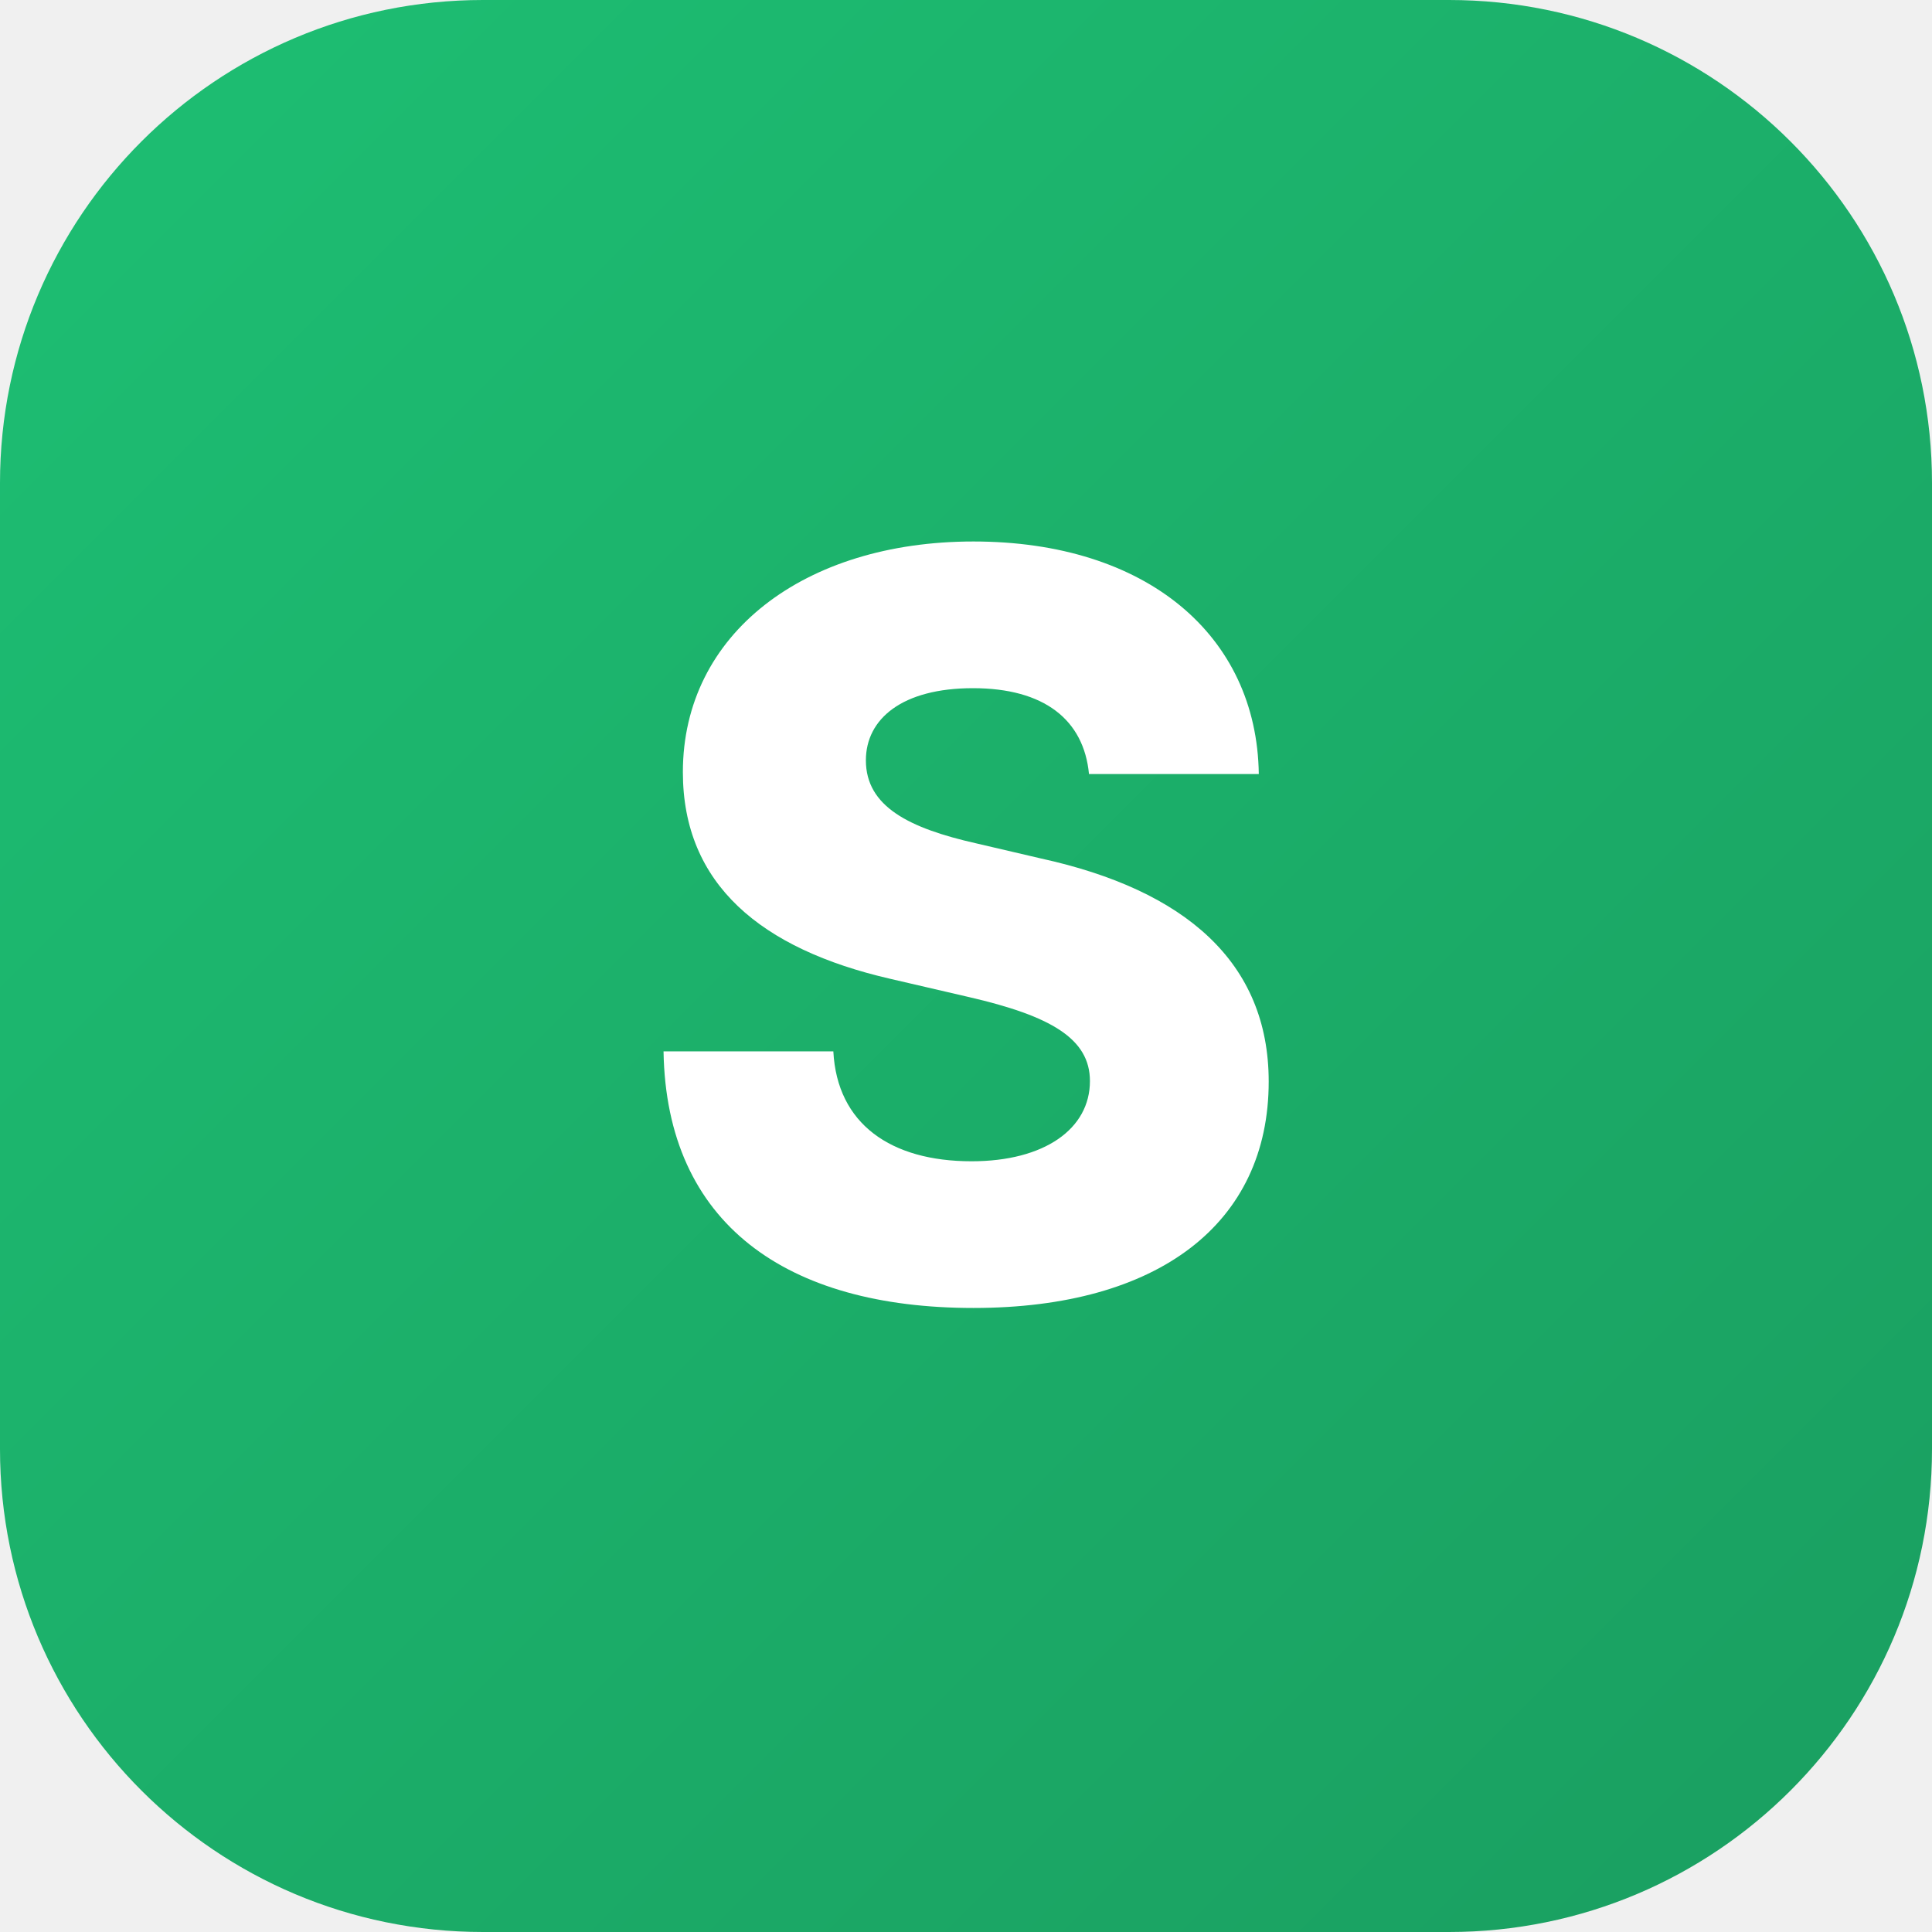
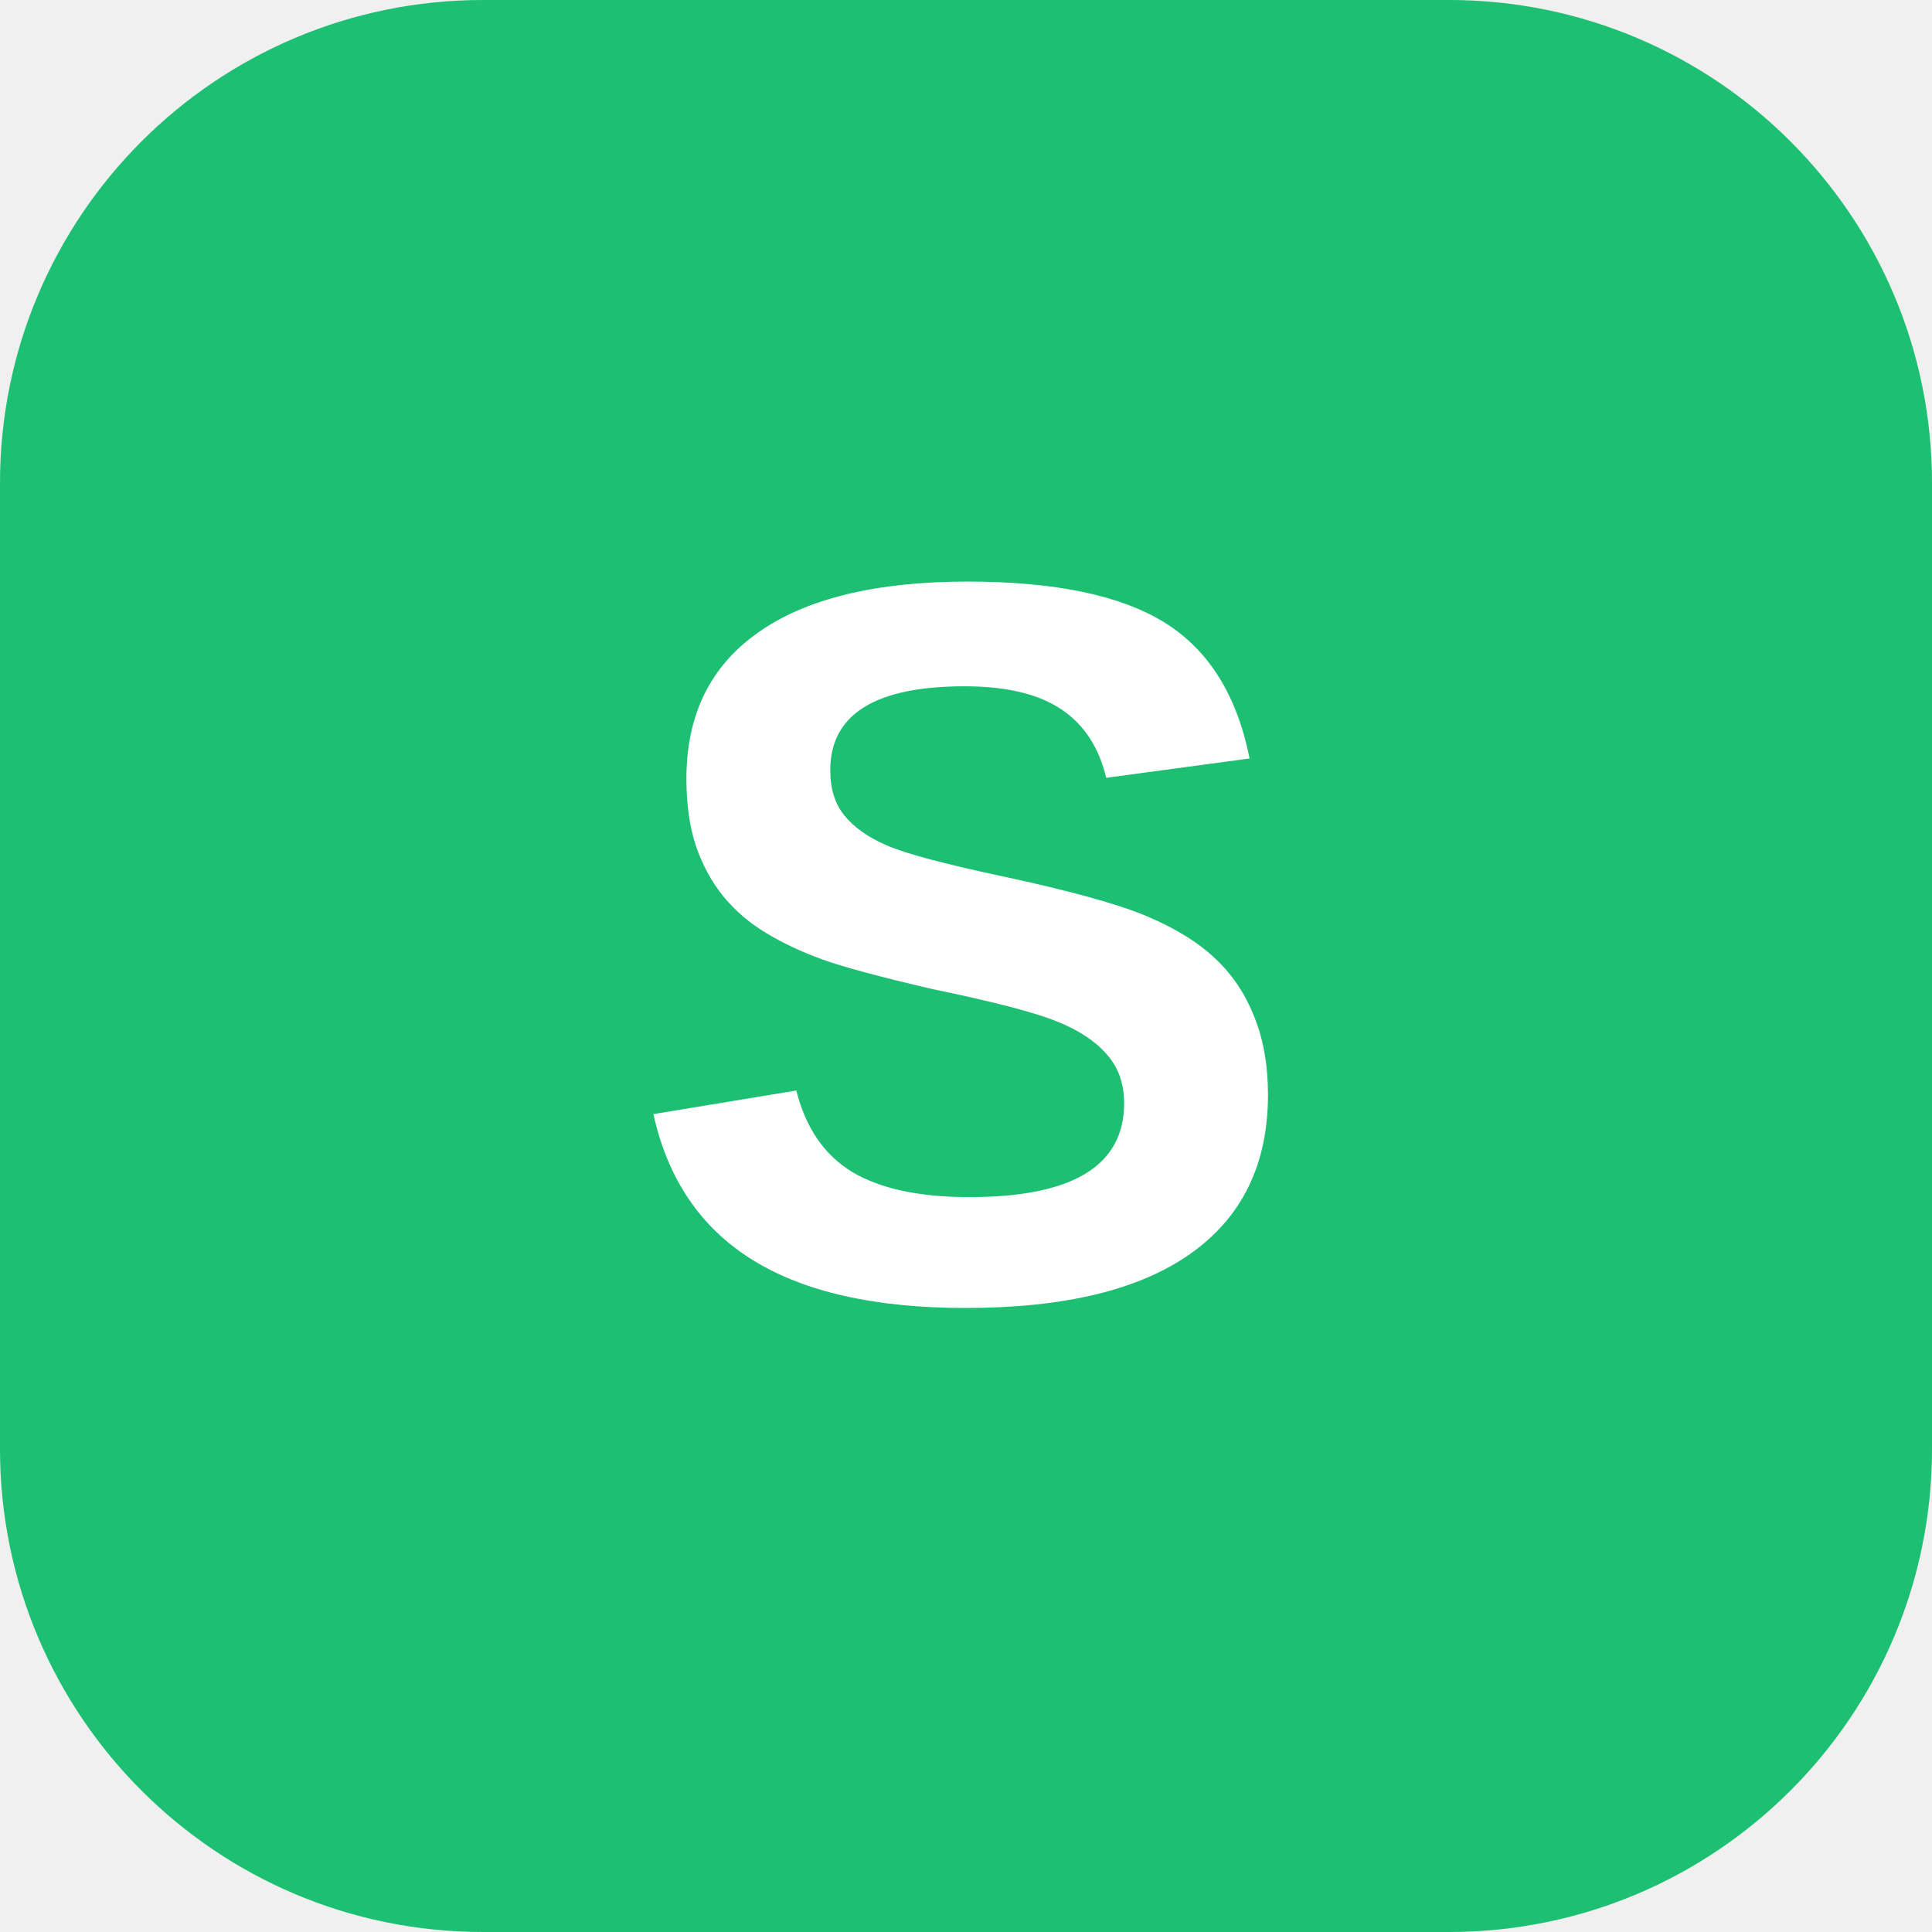
<svg xmlns="http://www.w3.org/2000/svg" viewBox="0 0 64 64" width="64" height="64" role="img" aria-label="SkillMarket">
-   <defs>
-     <linearGradient id="bgFav" x1="0" y1="0" x2="1" y2="1">
-       <stop offset="0" stop-color="#1dbf73" />
-       <stop offset="1" stop-color="#1a9e60" />
-     </linearGradient>
-   </defs>
-   <rect width="64" height="64" rx="16" fill="url(#bgFav)" />
-   <text x="32" y="43" text-anchor="middle" font-family="Inter, Arial, sans-serif" font-size="34" font-weight="800" fill="#ffffff">S</text>
+   <rect width="64" height="64" rx="16" fill="#1dbf73" />
+   <text x="32" y="43" text-anchor="middle" font-family="Rethink Sans, Arial, sans-serif" font-size="34" font-weight="800" fill="#ffffff">S</text>
</svg>
